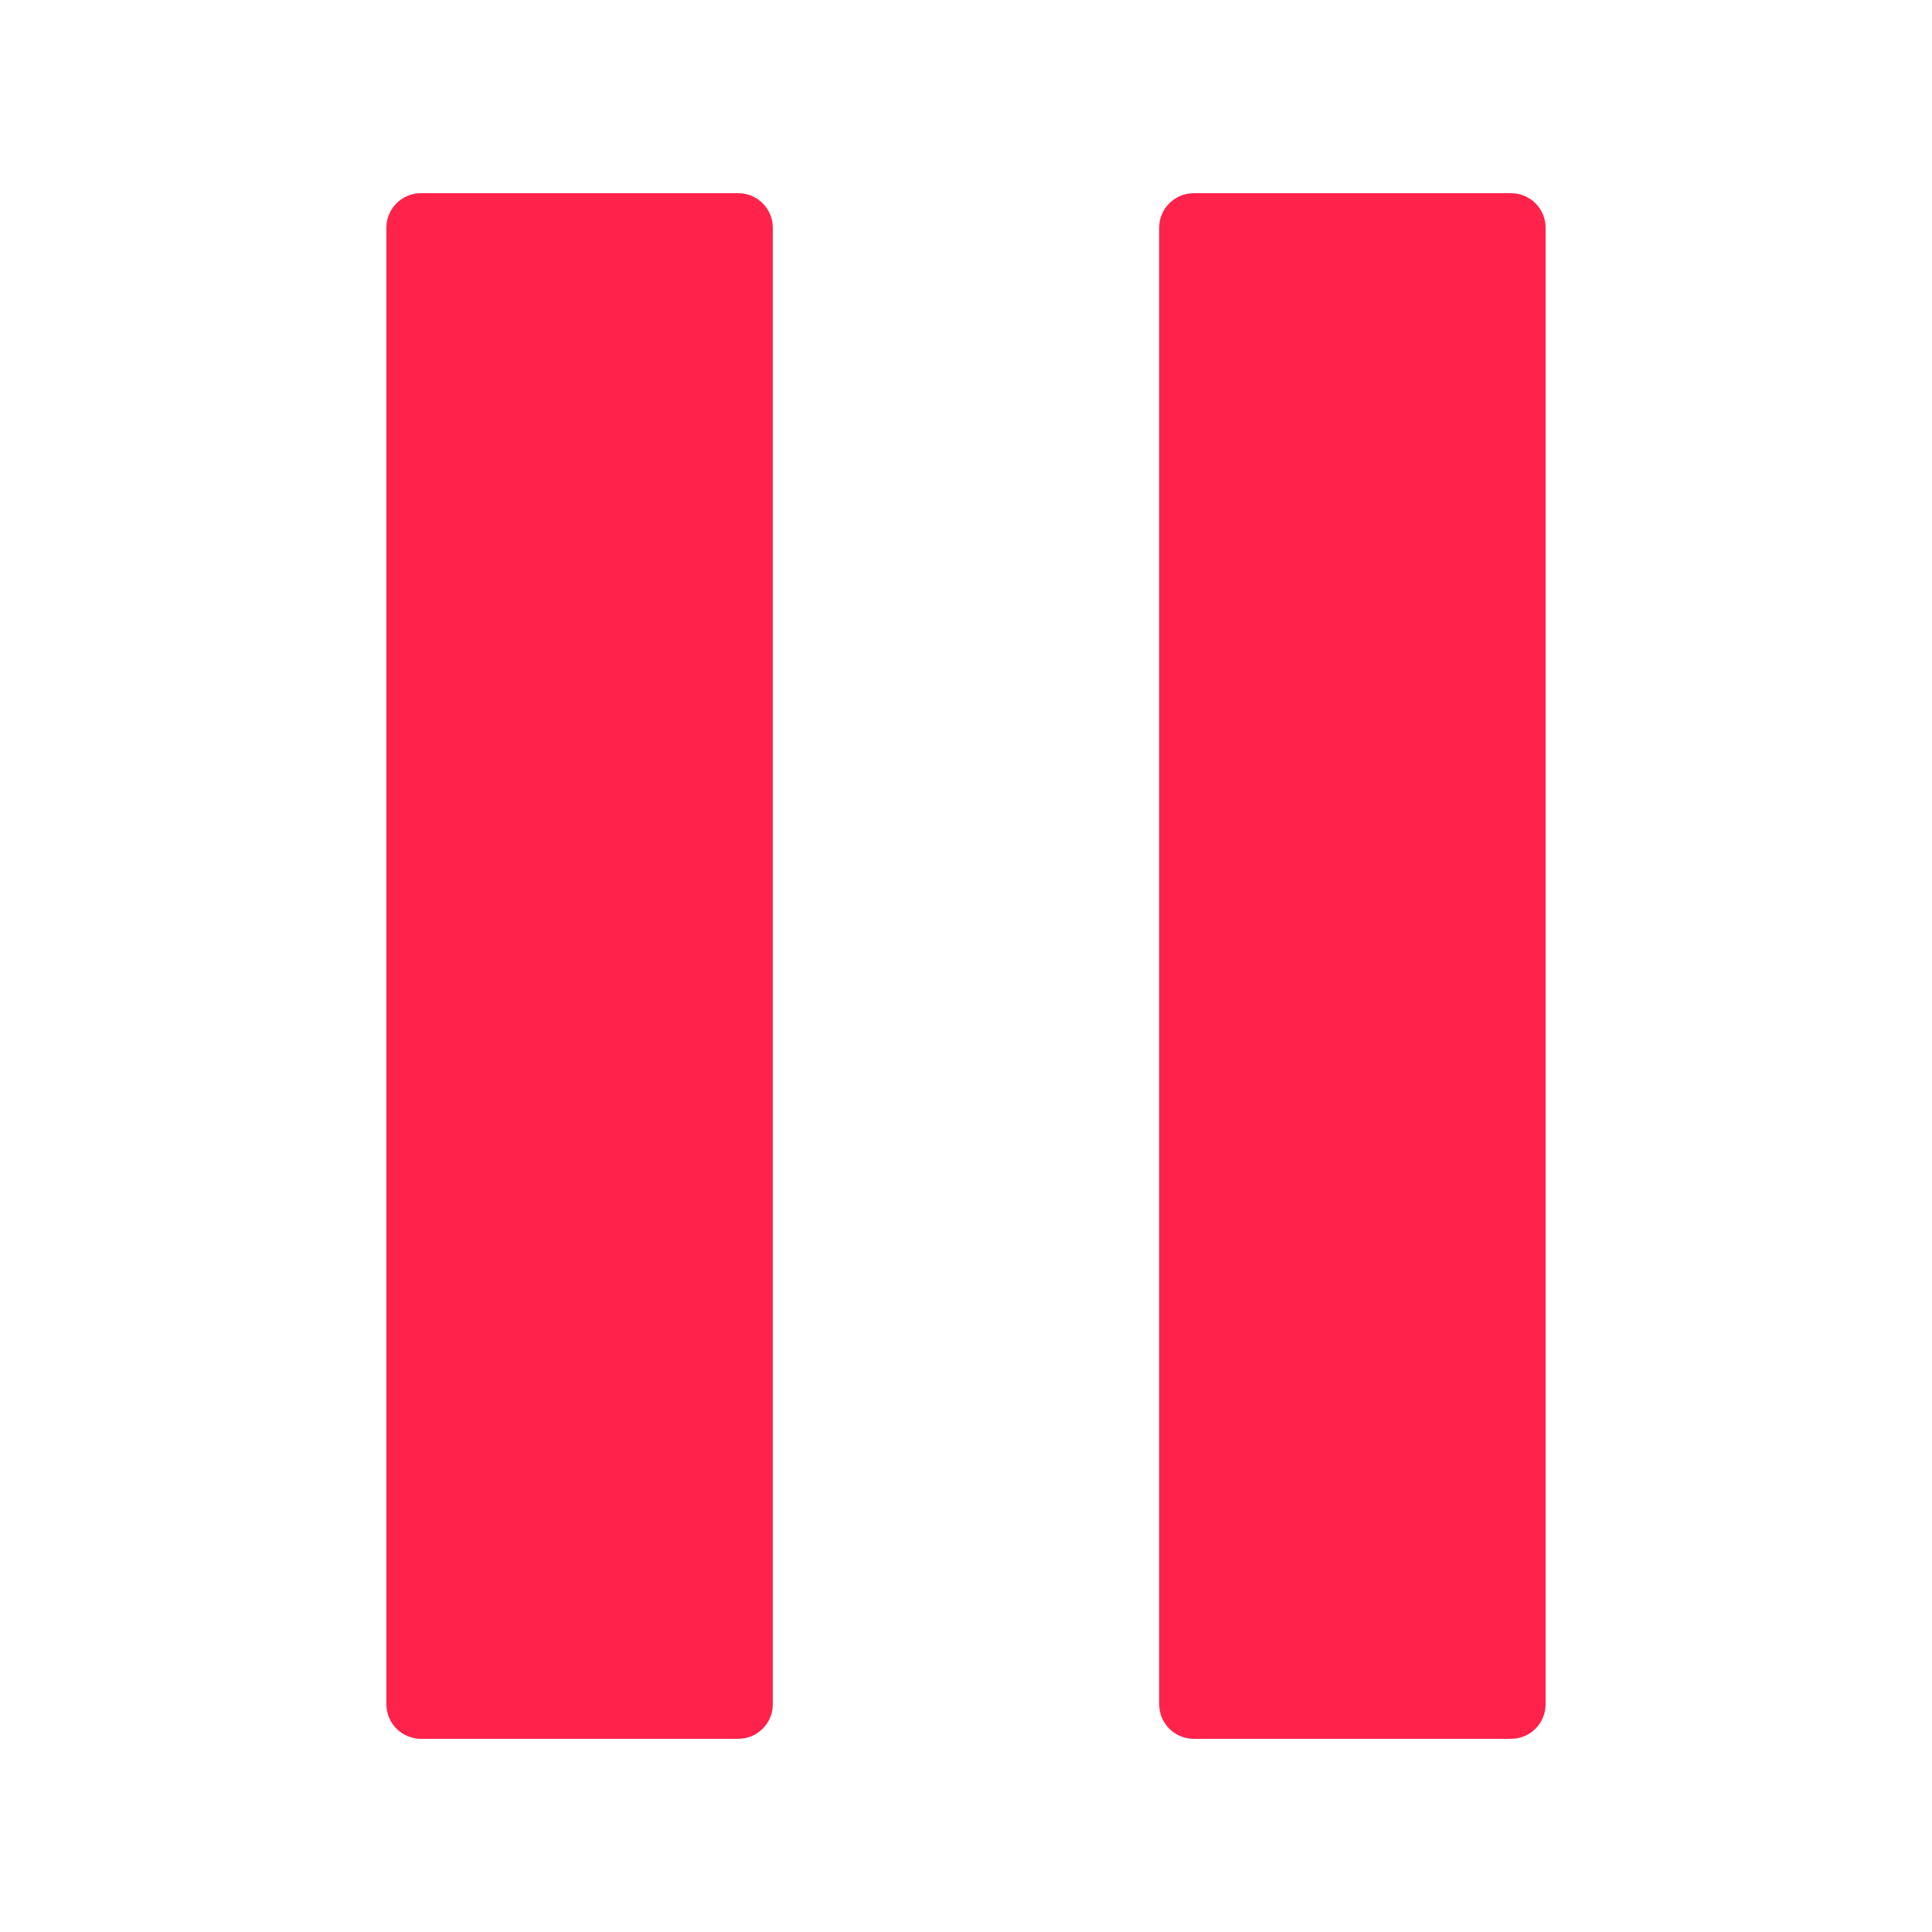
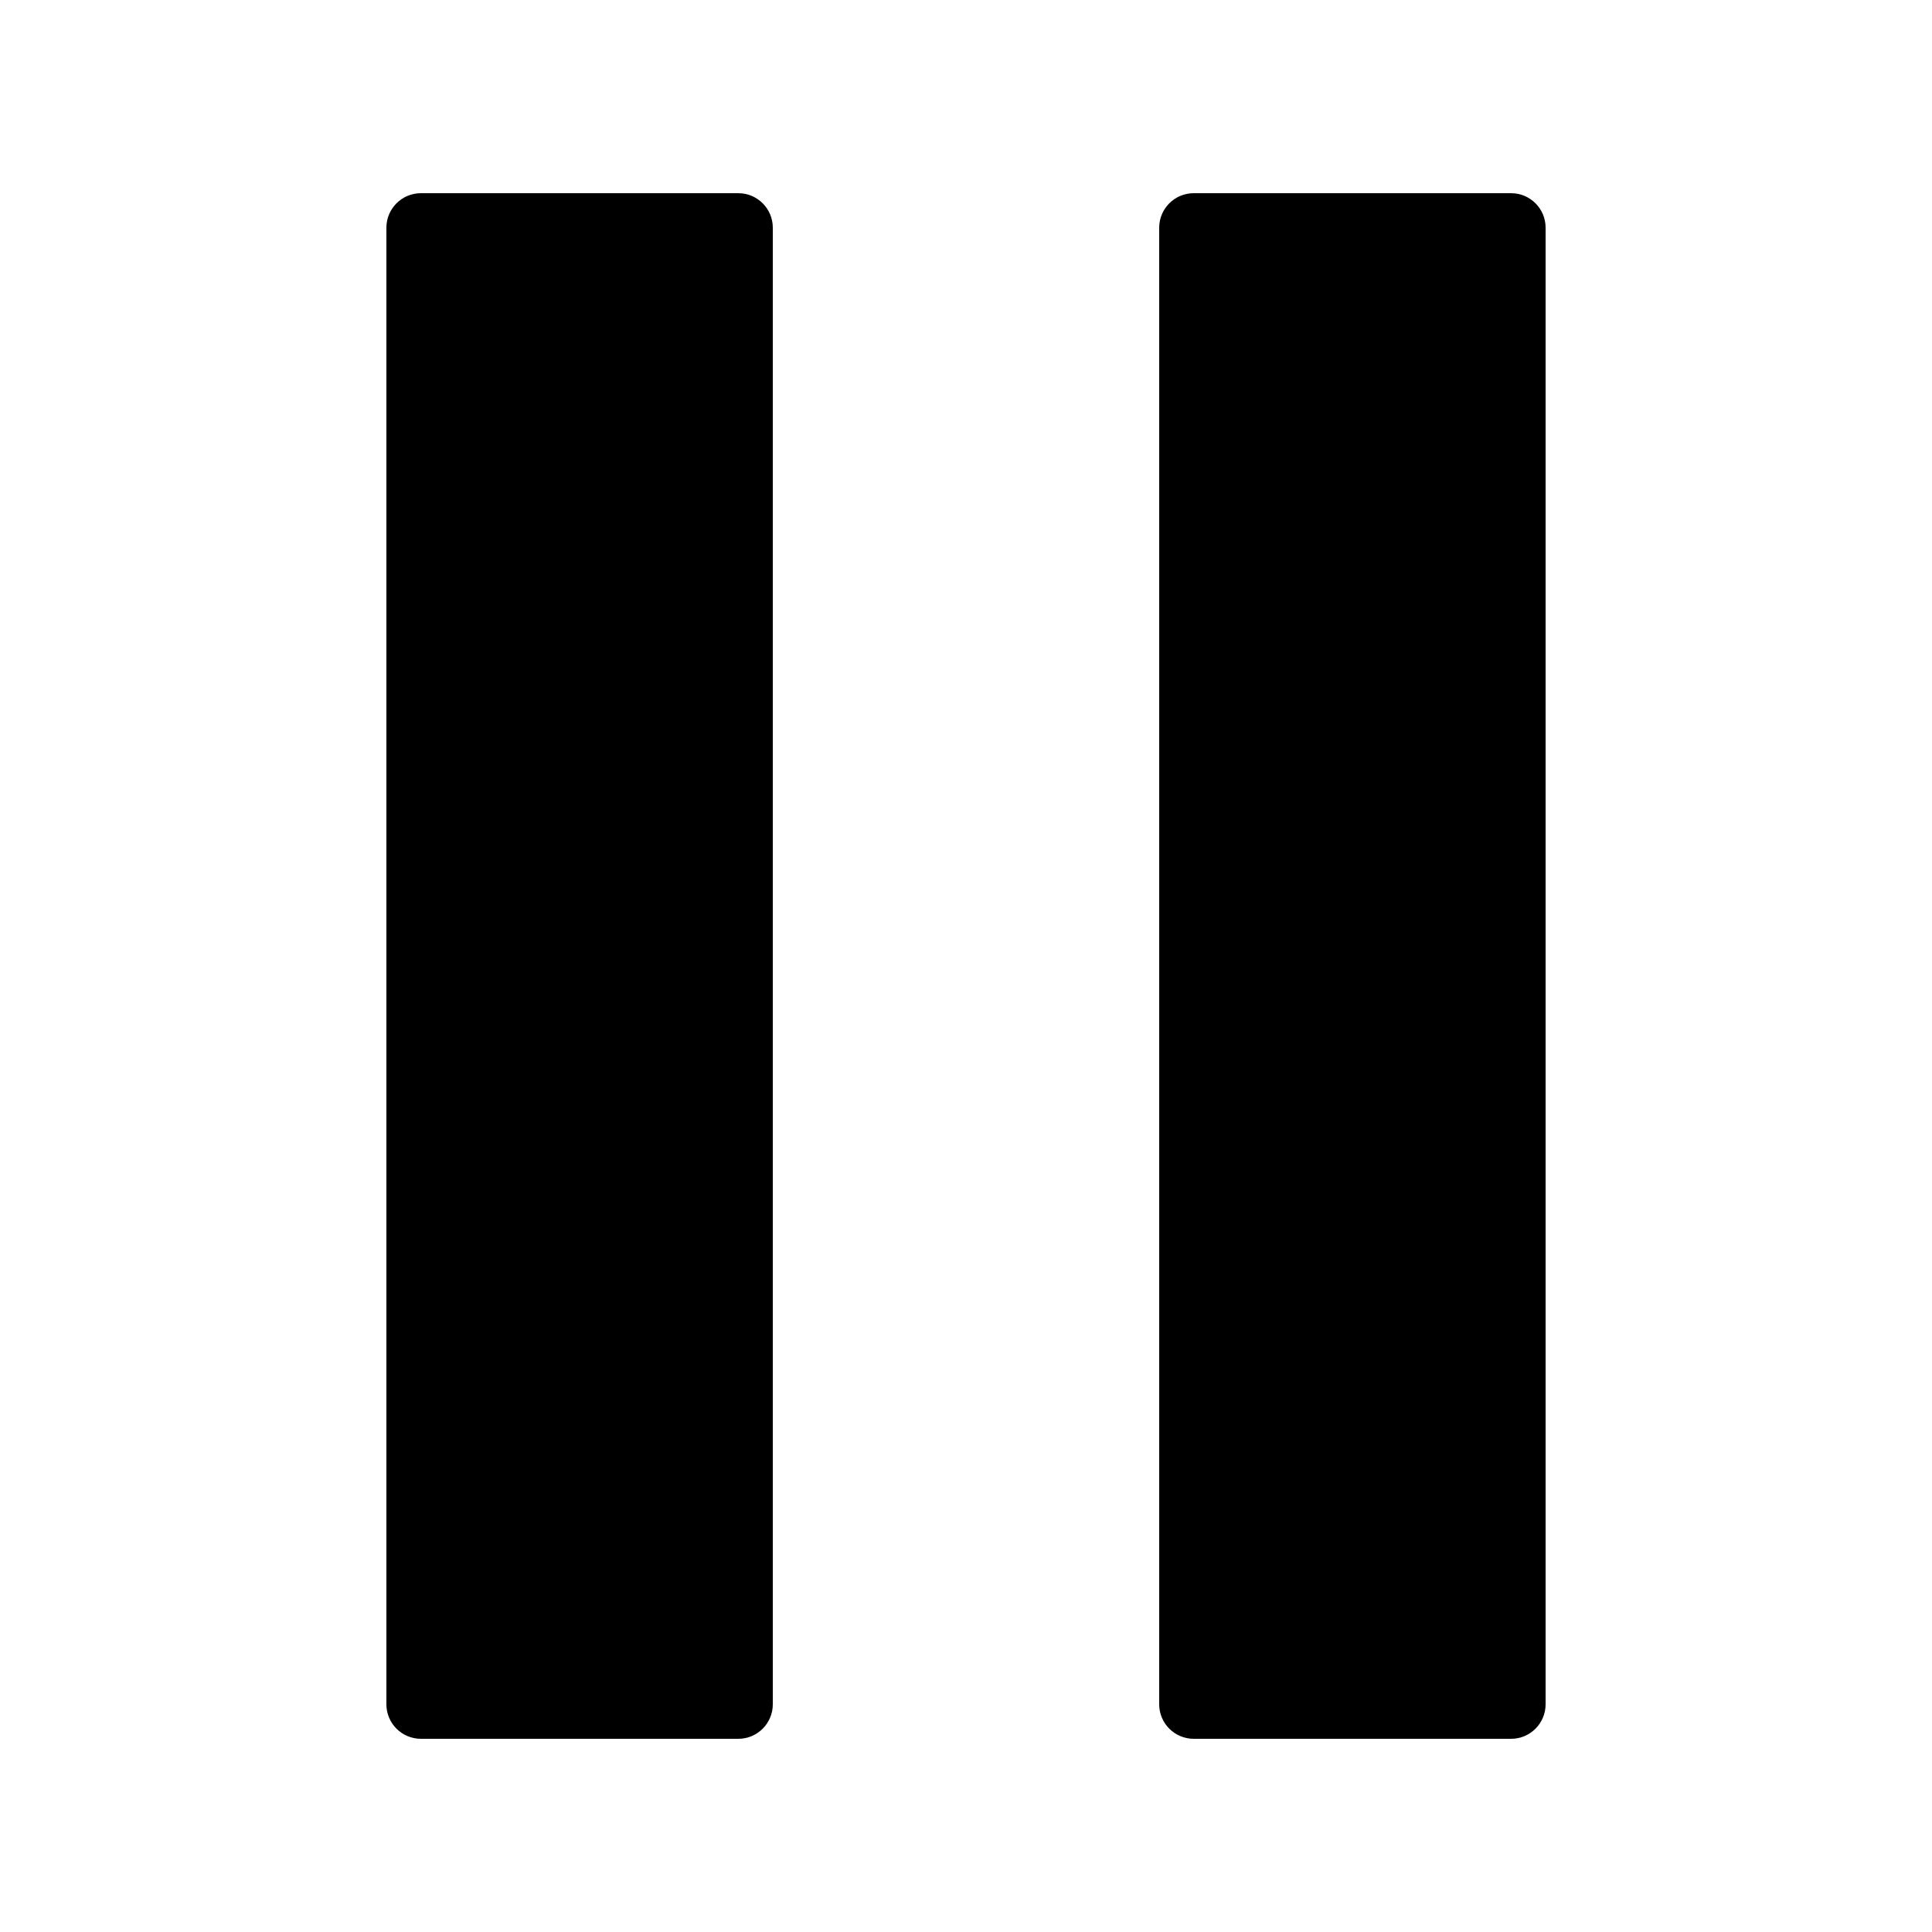
<svg xmlns="http://www.w3.org/2000/svg" width="56" height="56" viewBox="0 0 56 56" fill="none">
-   <rect x="11.2" y="5.6" width="11.2" height="44.8" rx="1" fill="#FF224A" />
-   <rect x="33.6" y="5.6" width="11.2" height="44.8" rx="1" fill="#FF224A" />
+   <rect x="11.2" y="5.6" width="11.2" height="44.8" rx="1" fill="currentColor" />
+   <rect x="33.6" y="5.6" width="11.2" height="44.8" rx="1" fill="currentColor" />
</svg>
